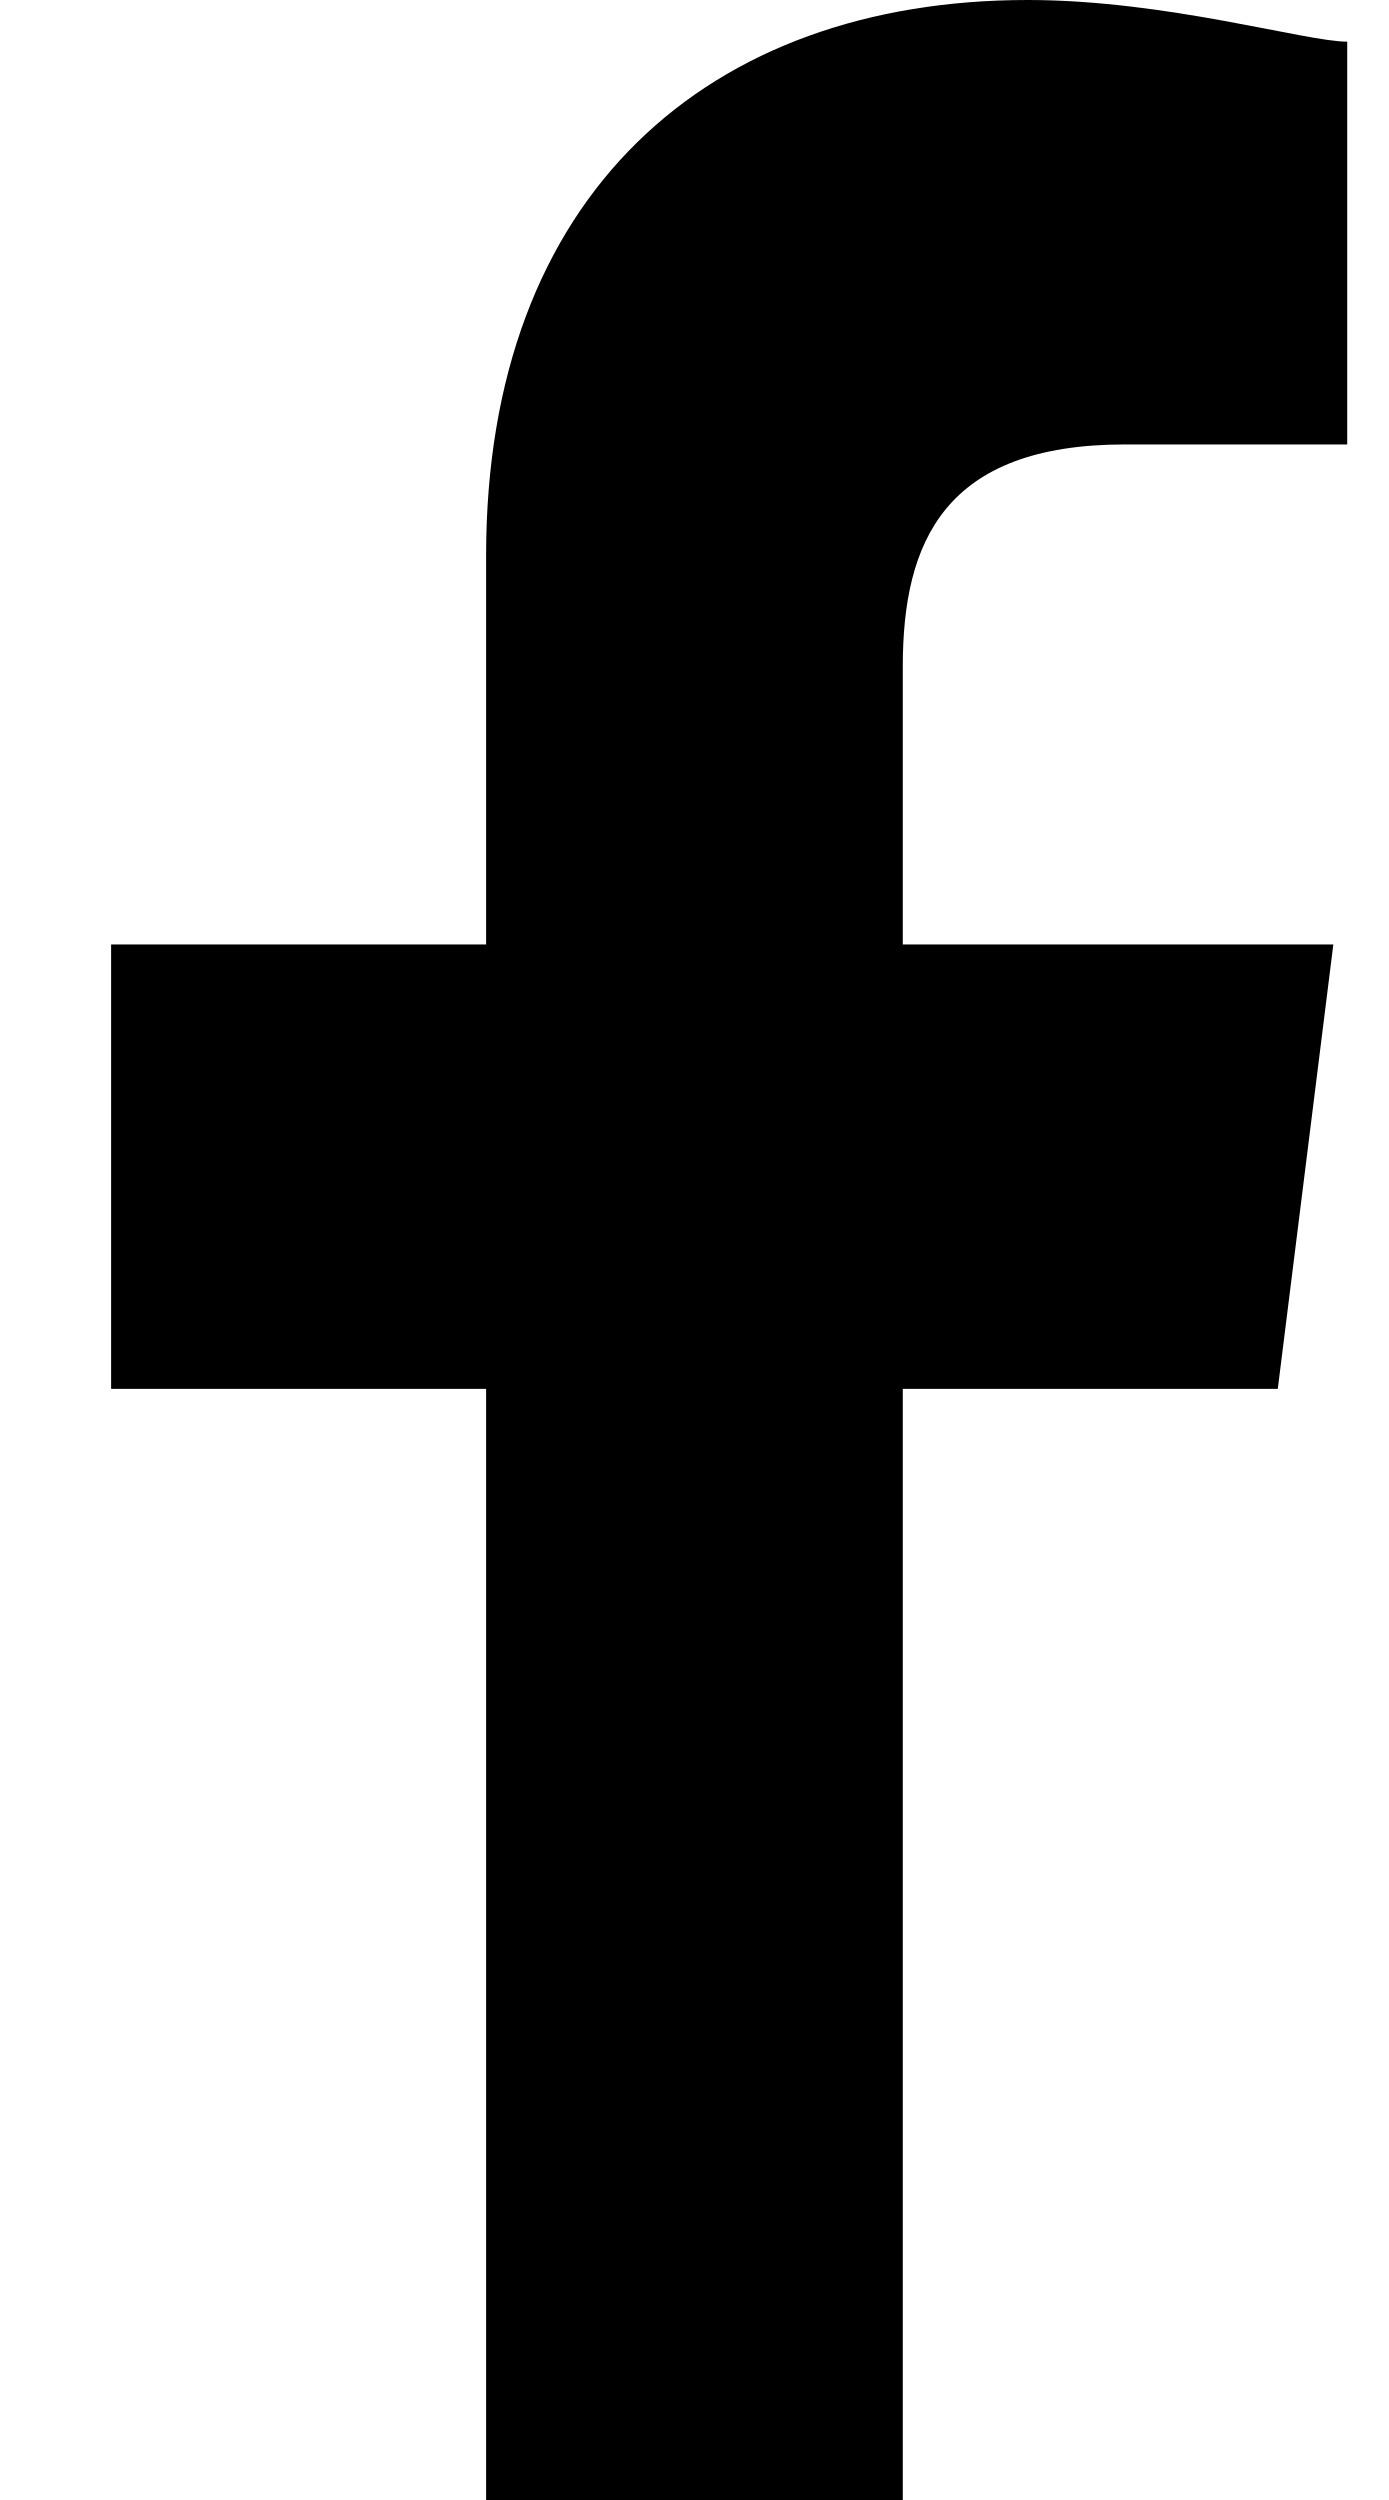
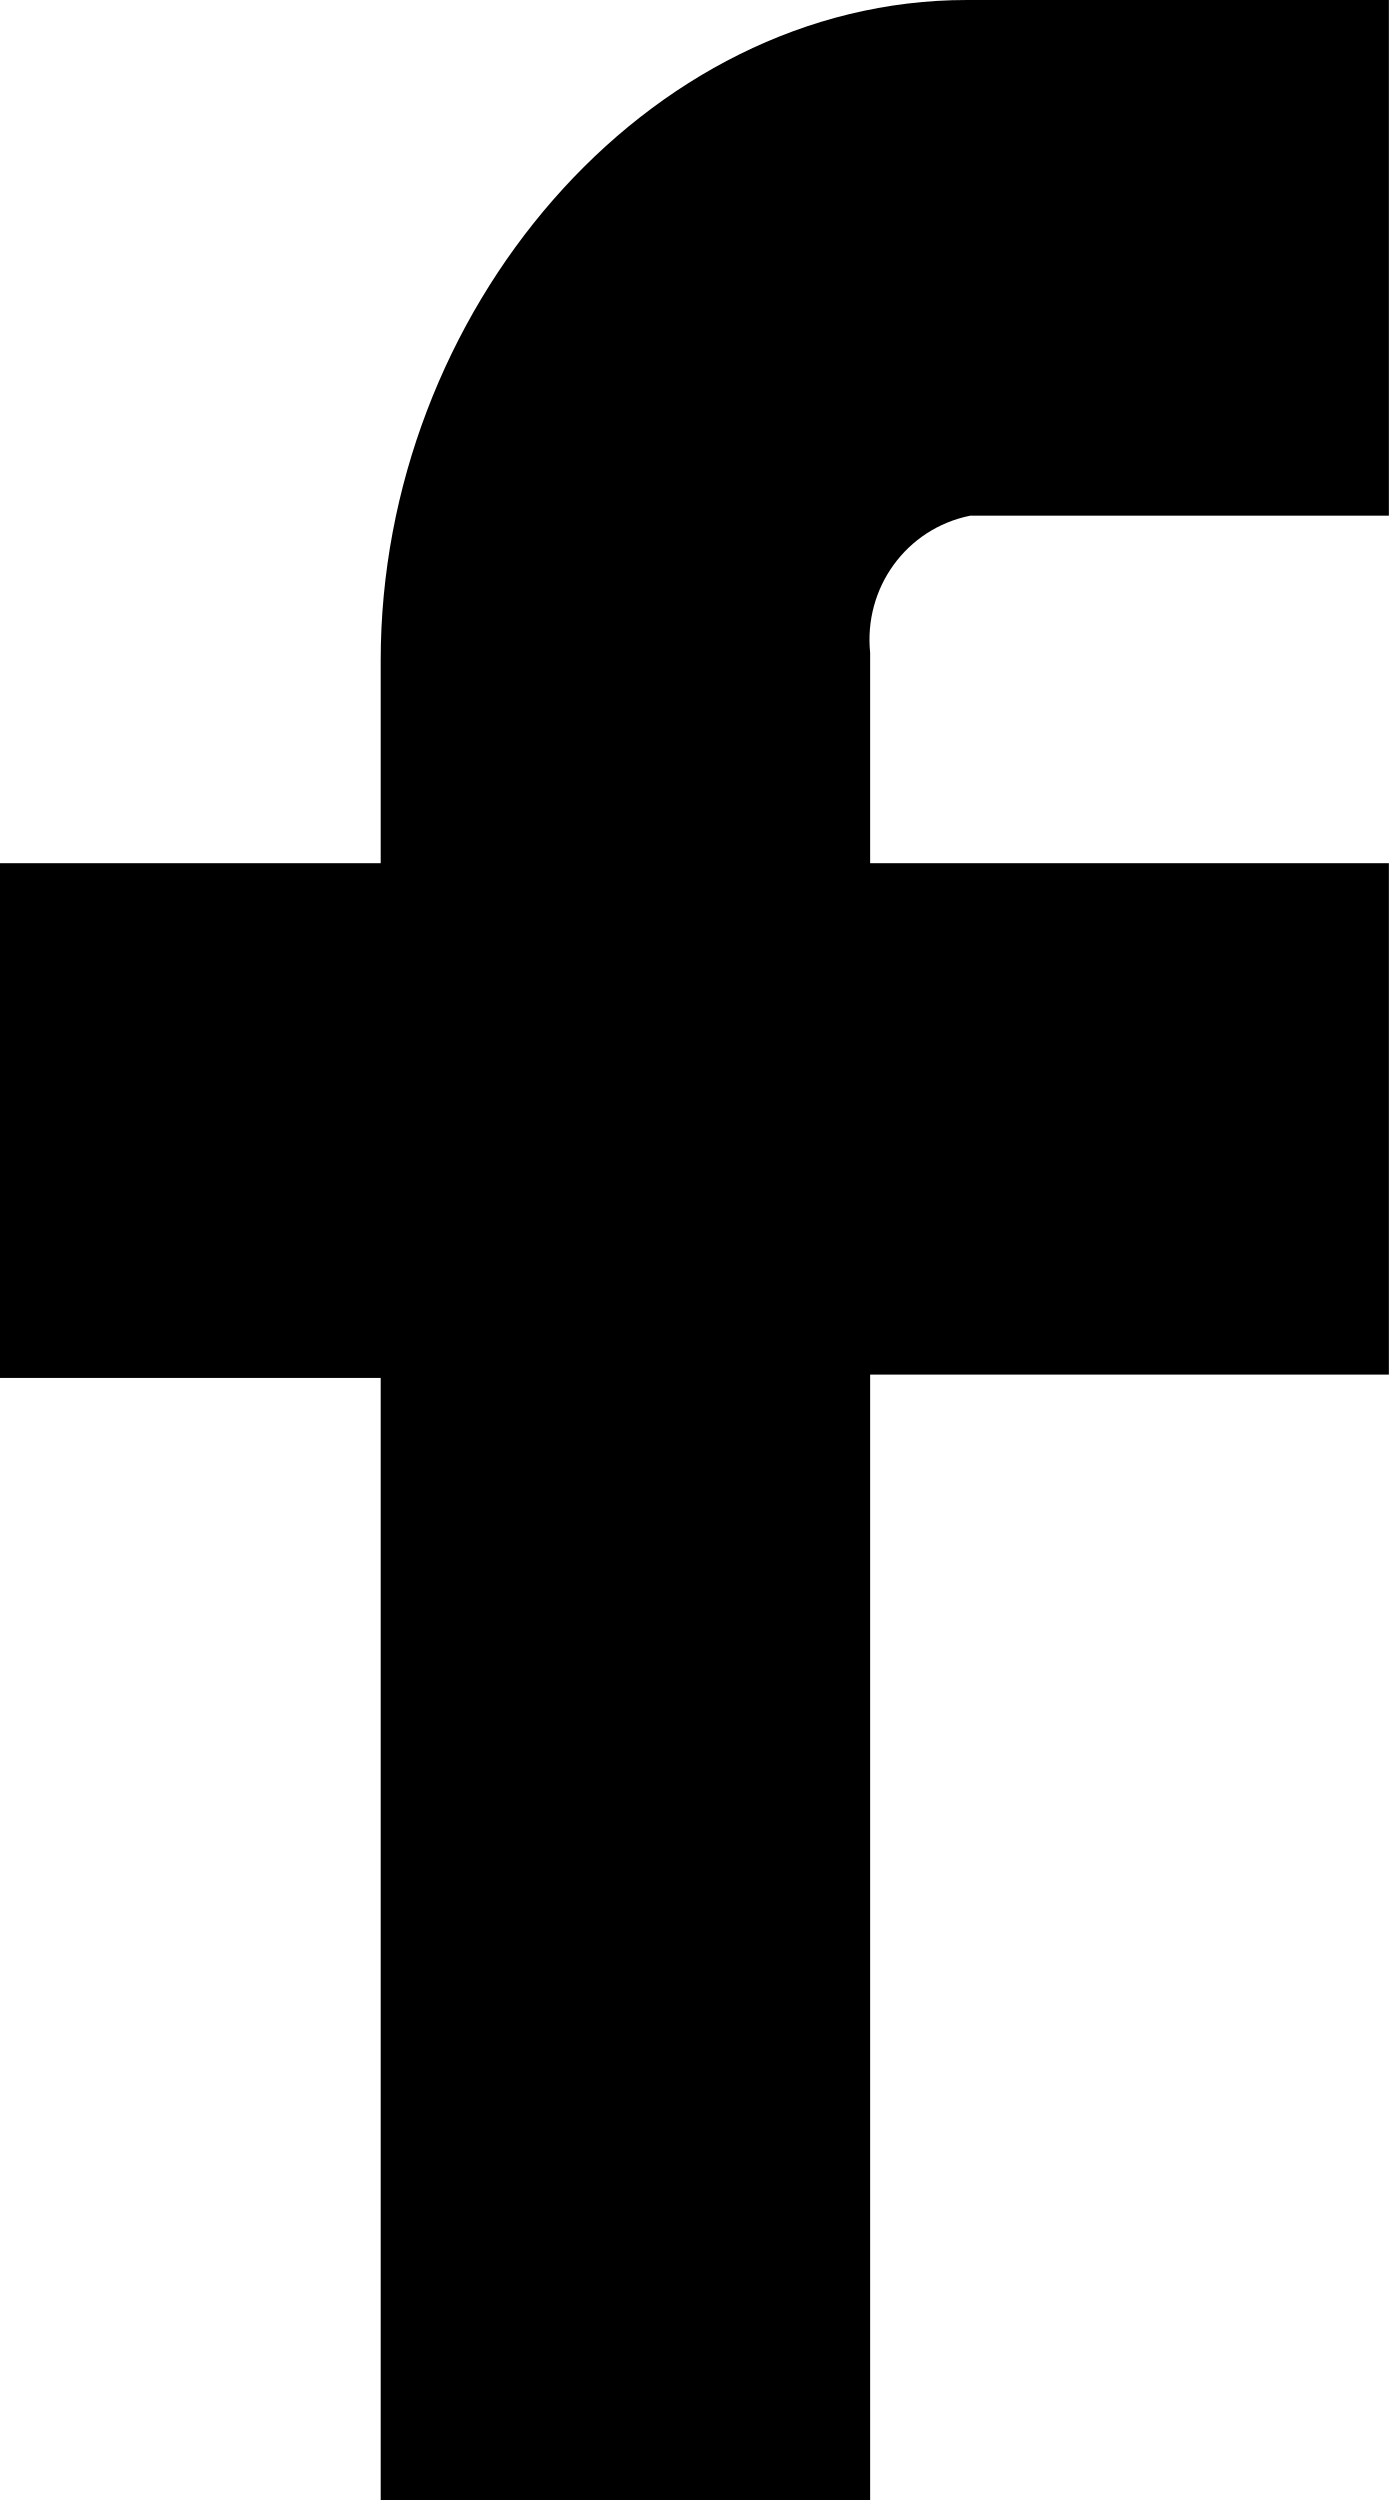
<svg xmlns="http://www.w3.org/2000/svg" width="10" height="18" viewBox="0 0 10 18" fill="none">
-   <path d="M6.5 18V10h2.7l.4-3.2H6.5V4.8c0-.9.3-1.6 1.6-1.6H9.7V.3C9.4.3 8.400 0 7.400 0 5.1 0 3.500 1.400 3.500 4v2.800H.8V10h2.700v8h3Z" fill="currentColor" />
+   <path d="M2.741 4.754V6.215H0V9.921H2.741V18H6.265V9.897H10V6.215H6.265V4.7C6.218 4.234 6.523 3.807 6.985 3.713H10V0H6.962C4.644 0 2.741 2.253 2.741 4.754Z" fill="currentColor" />
</svg>
